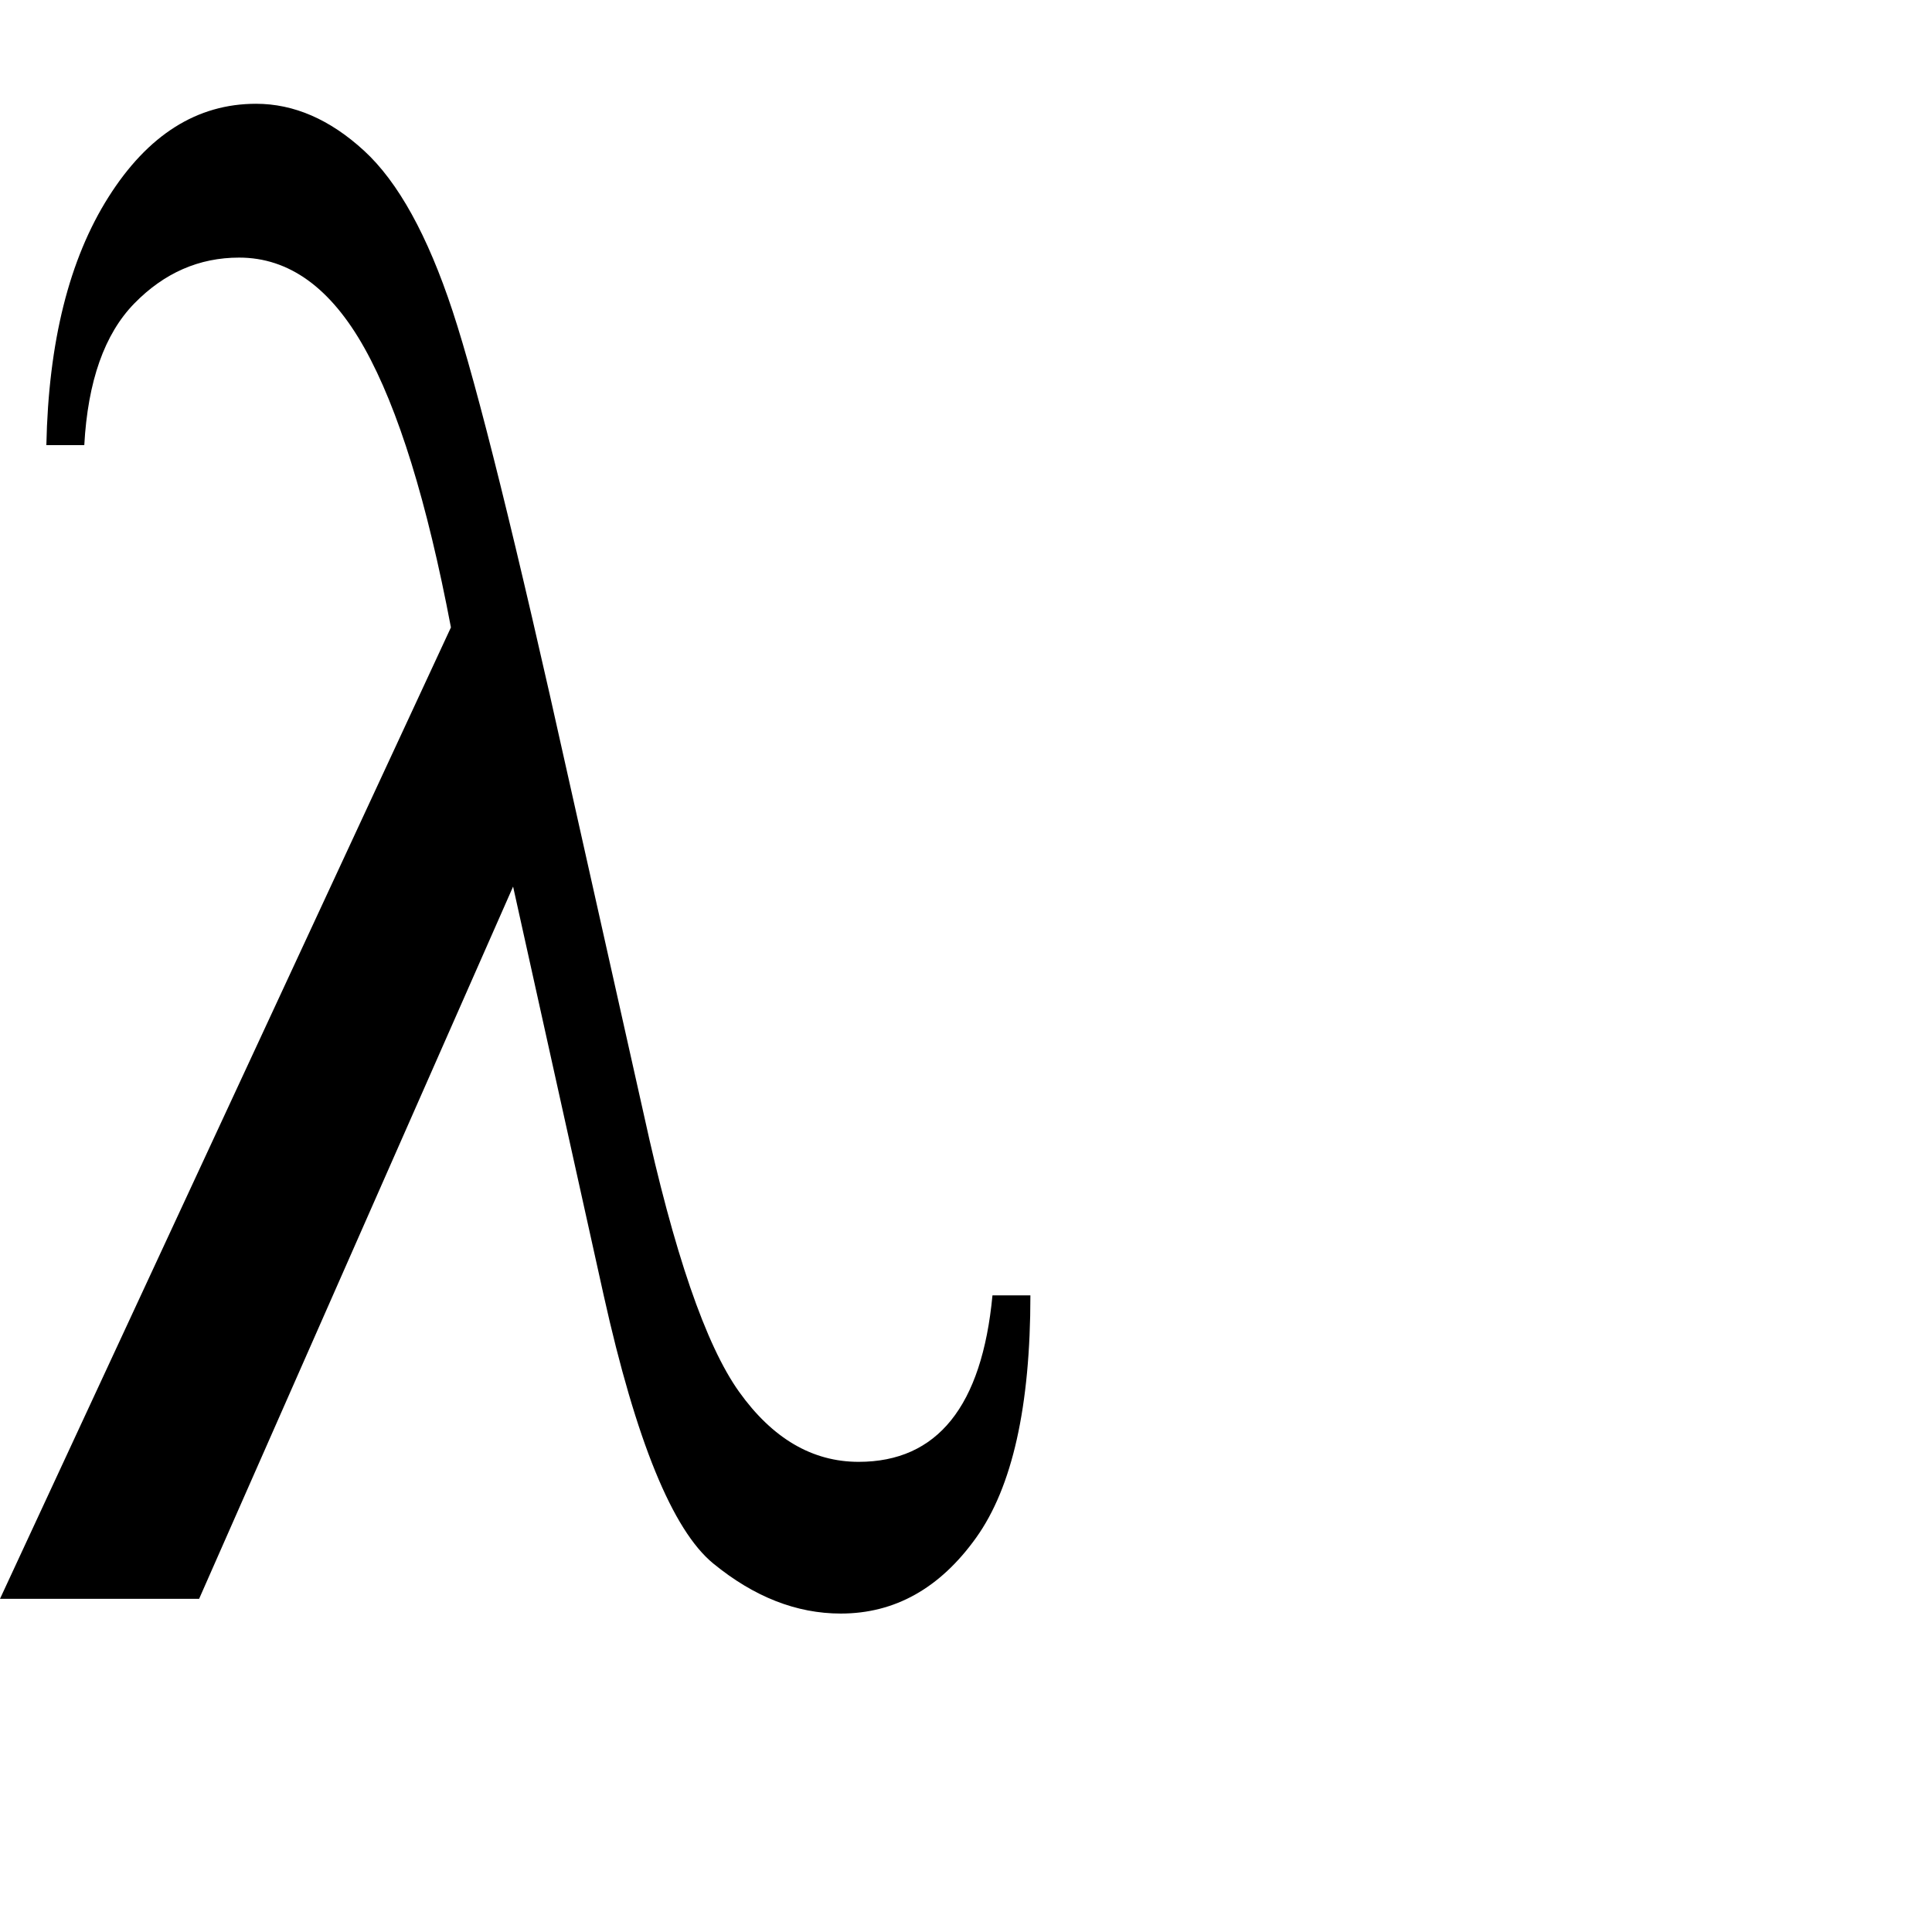
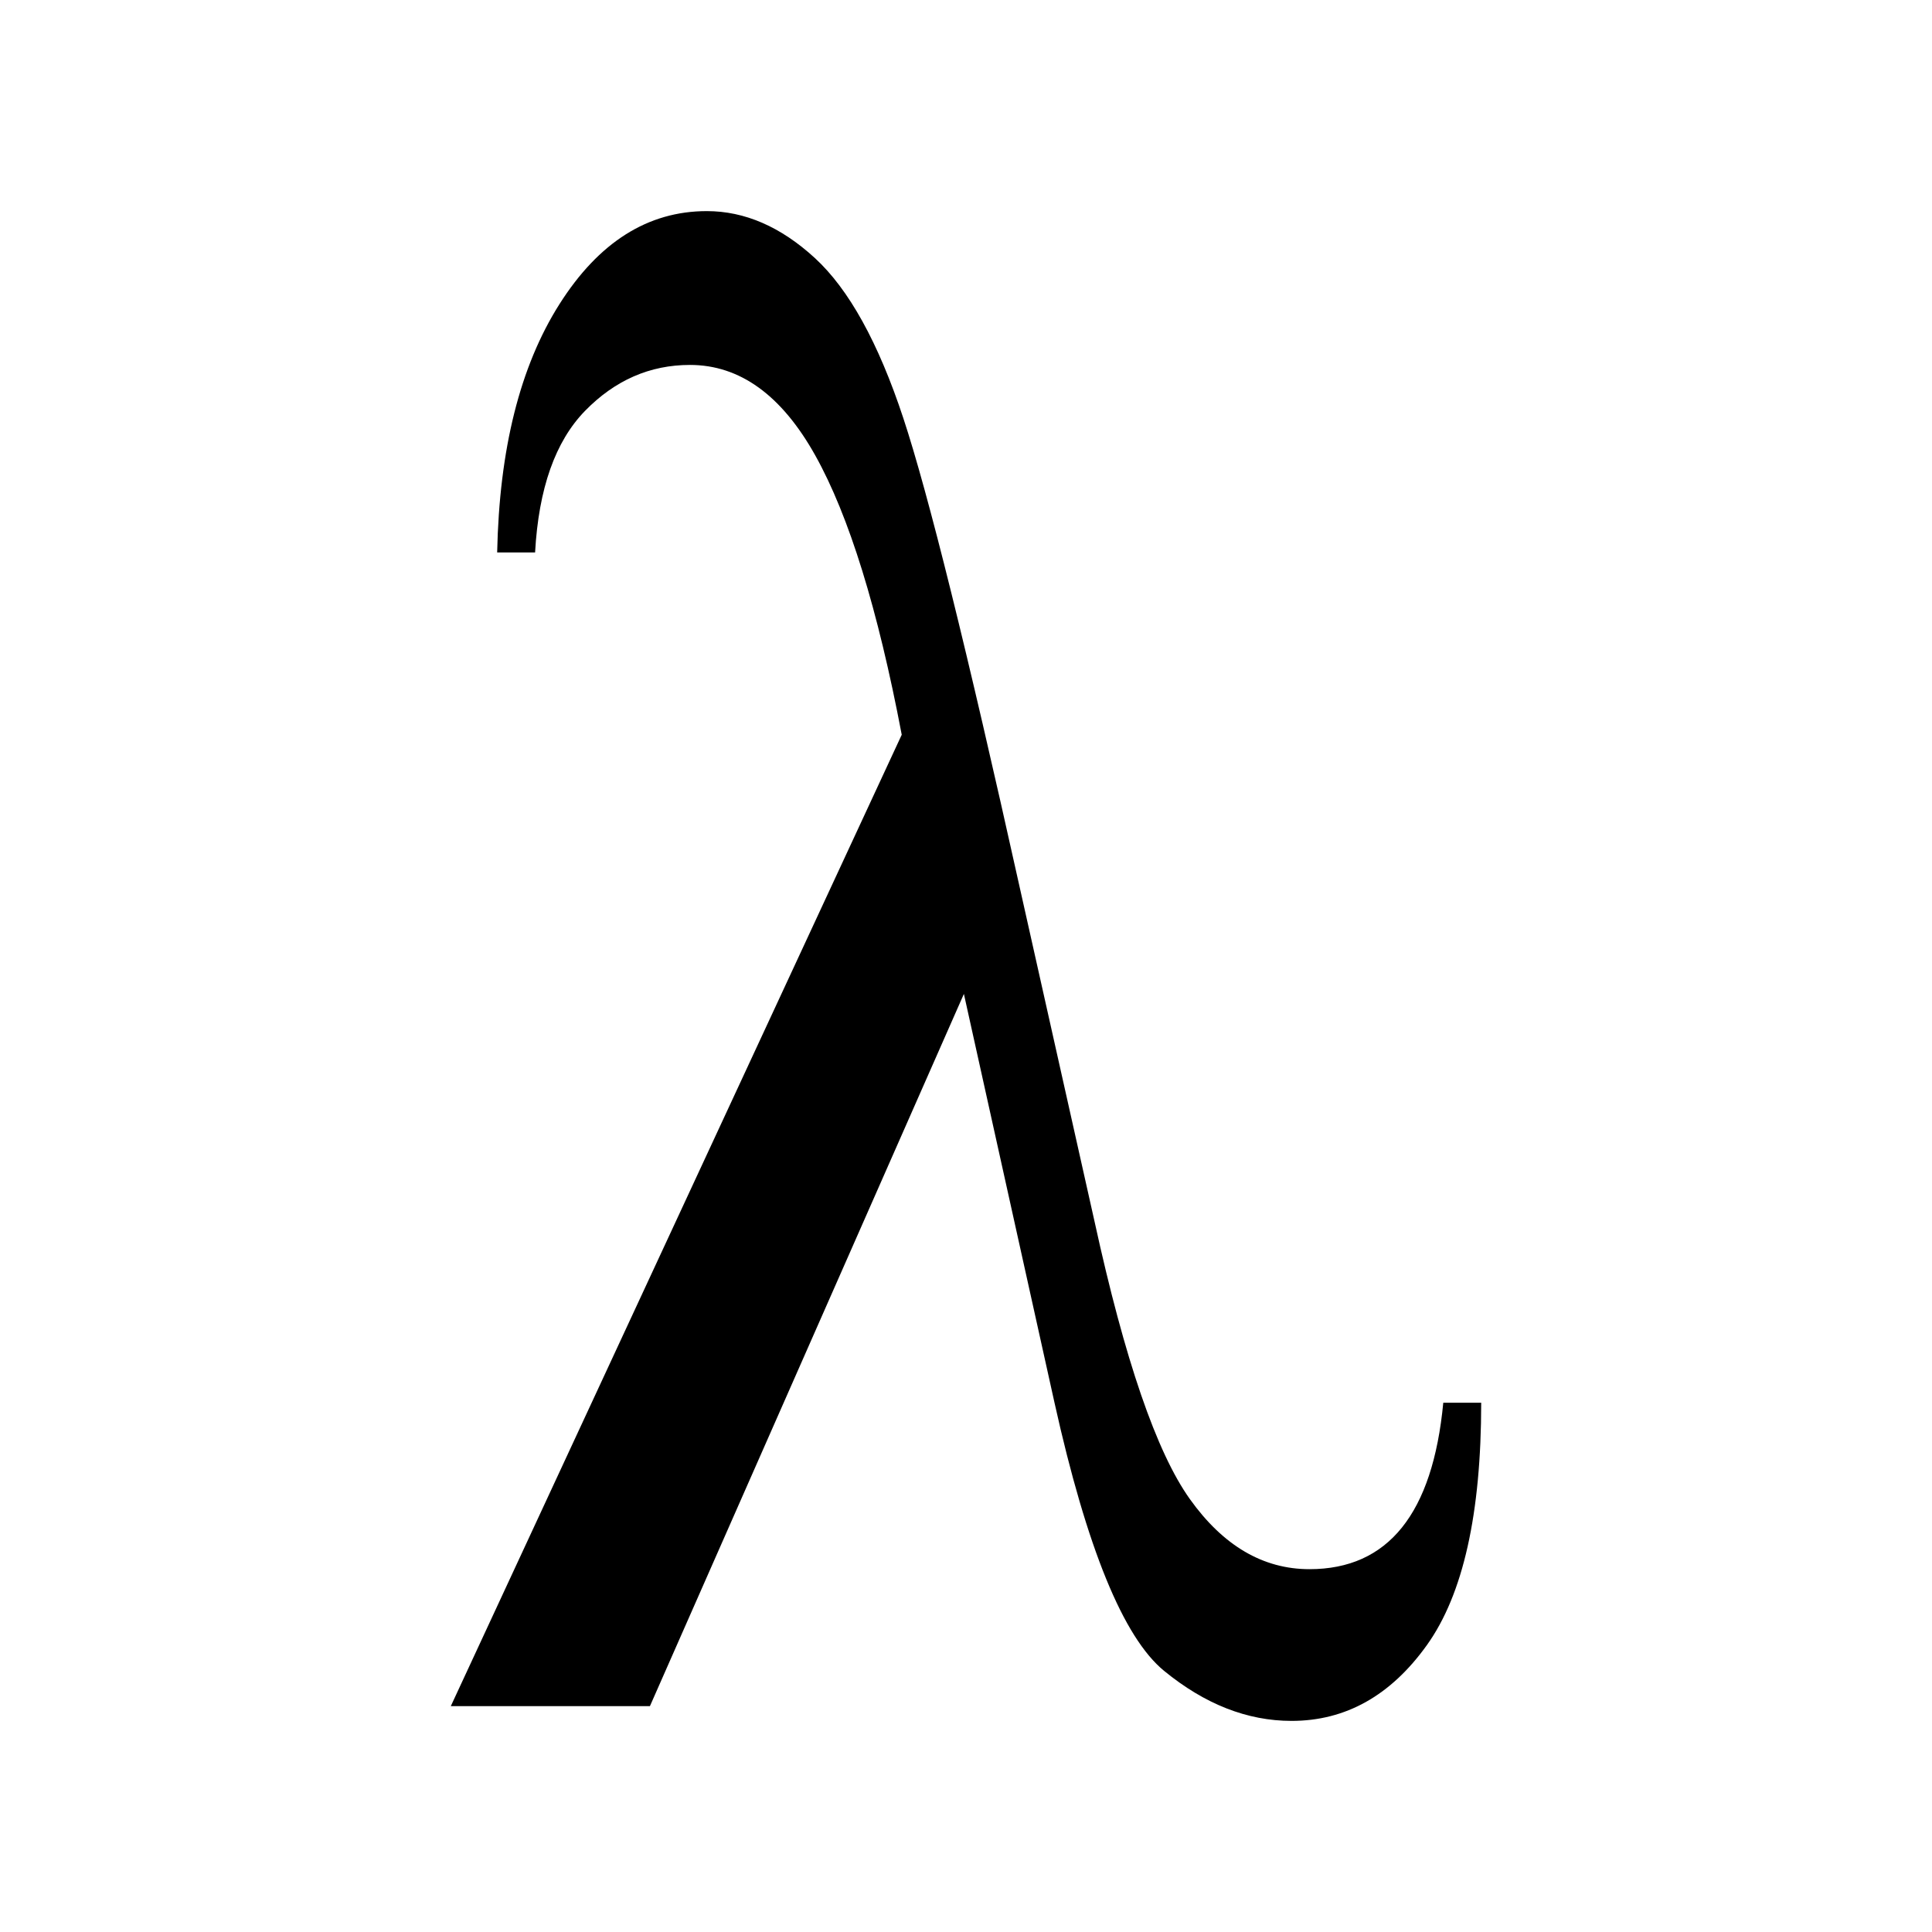
<svg xmlns="http://www.w3.org/2000/svg" width="64px" height="64px" viewBox="0 0 450 450" id="svg2" version="1.0">
  <defs id="defs4" />
  <g id="layer1">
-     <path style="font-size:502.577px;font-style:normal;font-weight:normal;fill:black;fill-opacity:1;stroke:none;stroke-width:1px;stroke-linecap:butt;stroke-linejoin:miter;stroke-opacity:1;font-family:Times New Roman" d="M 231.166,301.718 L 240,301.718 C 240,327.567 235.787,346.38 227.362,358.16 C 218.936,369.939 208.425,375.828 195.828,375.828 C 185.521,375.828 175.624,371.943 166.135,364.172 C 156.646,356.401 148.139,335.583 140.613,301.718 L 119.509,206.503 L 46.38,372.393 L -8.1956387e-007,372.393 L 105.031,146.135 C 99.468,116.851 92.761,95.174 84.908,81.104 C 77.055,67.035 67.321,60 55.706,60 C 46.38,60 38.241,63.559 31.288,70.675 C 24.335,77.792 20.45,88.794 19.632,103.681 L 10.798,103.681 C 11.288,79.632 16.114,60.368 25.276,45.89 C 34.438,31.411 45.89,24.172 59.632,24.172 C 68.466,24.172 76.851,27.812 84.785,35.092 C 92.72,42.373 99.591,54.806 105.399,72.393 C 111.206,89.98 120.245,126.422 132.515,181.718 L 149.939,259.509 C 156.973,291.738 164.376,313.292 172.147,324.172 C 179.918,335.051 189.202,340.491 200,340.491 C 218.323,340.491 228.711,327.567 231.166,301.718 L 231.166,301.718 z " id="text2160" />
+     <path style="font-style:normal;font-weight:normal;font-size:502.577px;font-family:'Times New Roman';fill:#000000;fill-opacity:1;stroke:none;stroke-width:1px;stroke-linecap:butt;stroke-linejoin:miter;stroke-opacity:1" d="M 336.166,326.718 H 345 c -2.5e-4,25.849 -4.213,44.663 -12.638,56.442 -8.426,11.779 -18.937,17.669 -31.534,17.669 -10.307,0 -20.205,-3.885 -29.693,-11.656 -9.489,-7.771 -17.996,-28.589 -25.521,-62.454 L 224.509,231.503 151.38,397.393 H 105 L 210.031,171.135 c -5.562,-29.284 -12.27,-50.961 -20.123,-65.031 -7.853,-14.069 -17.587,-21.104 -29.202,-21.104 -9.325,3.1e-4 -17.464,3.559 -24.417,10.675 -6.953,7.117 -10.838,18.119 -11.656,33.006 h -8.834 c 0.491,-24.049 5.317,-43.313 14.479,-57.791 9.162,-14.478 20.613,-21.717 34.356,-21.718 8.834,3.5e-4 17.219,3.64 25.153,10.92 7.934,7.28 14.806,19.714 20.613,37.301 5.808,17.587 14.847,54.029 27.117,109.325 l 17.423,77.791 c 7.035,32.229 14.437,53.783 22.209,64.663 7.771,10.879 17.055,16.319 27.853,16.319 18.323,3e-5 28.711,-12.924 31.166,-38.773 z" id="text2160" />
  </g>
</svg>
